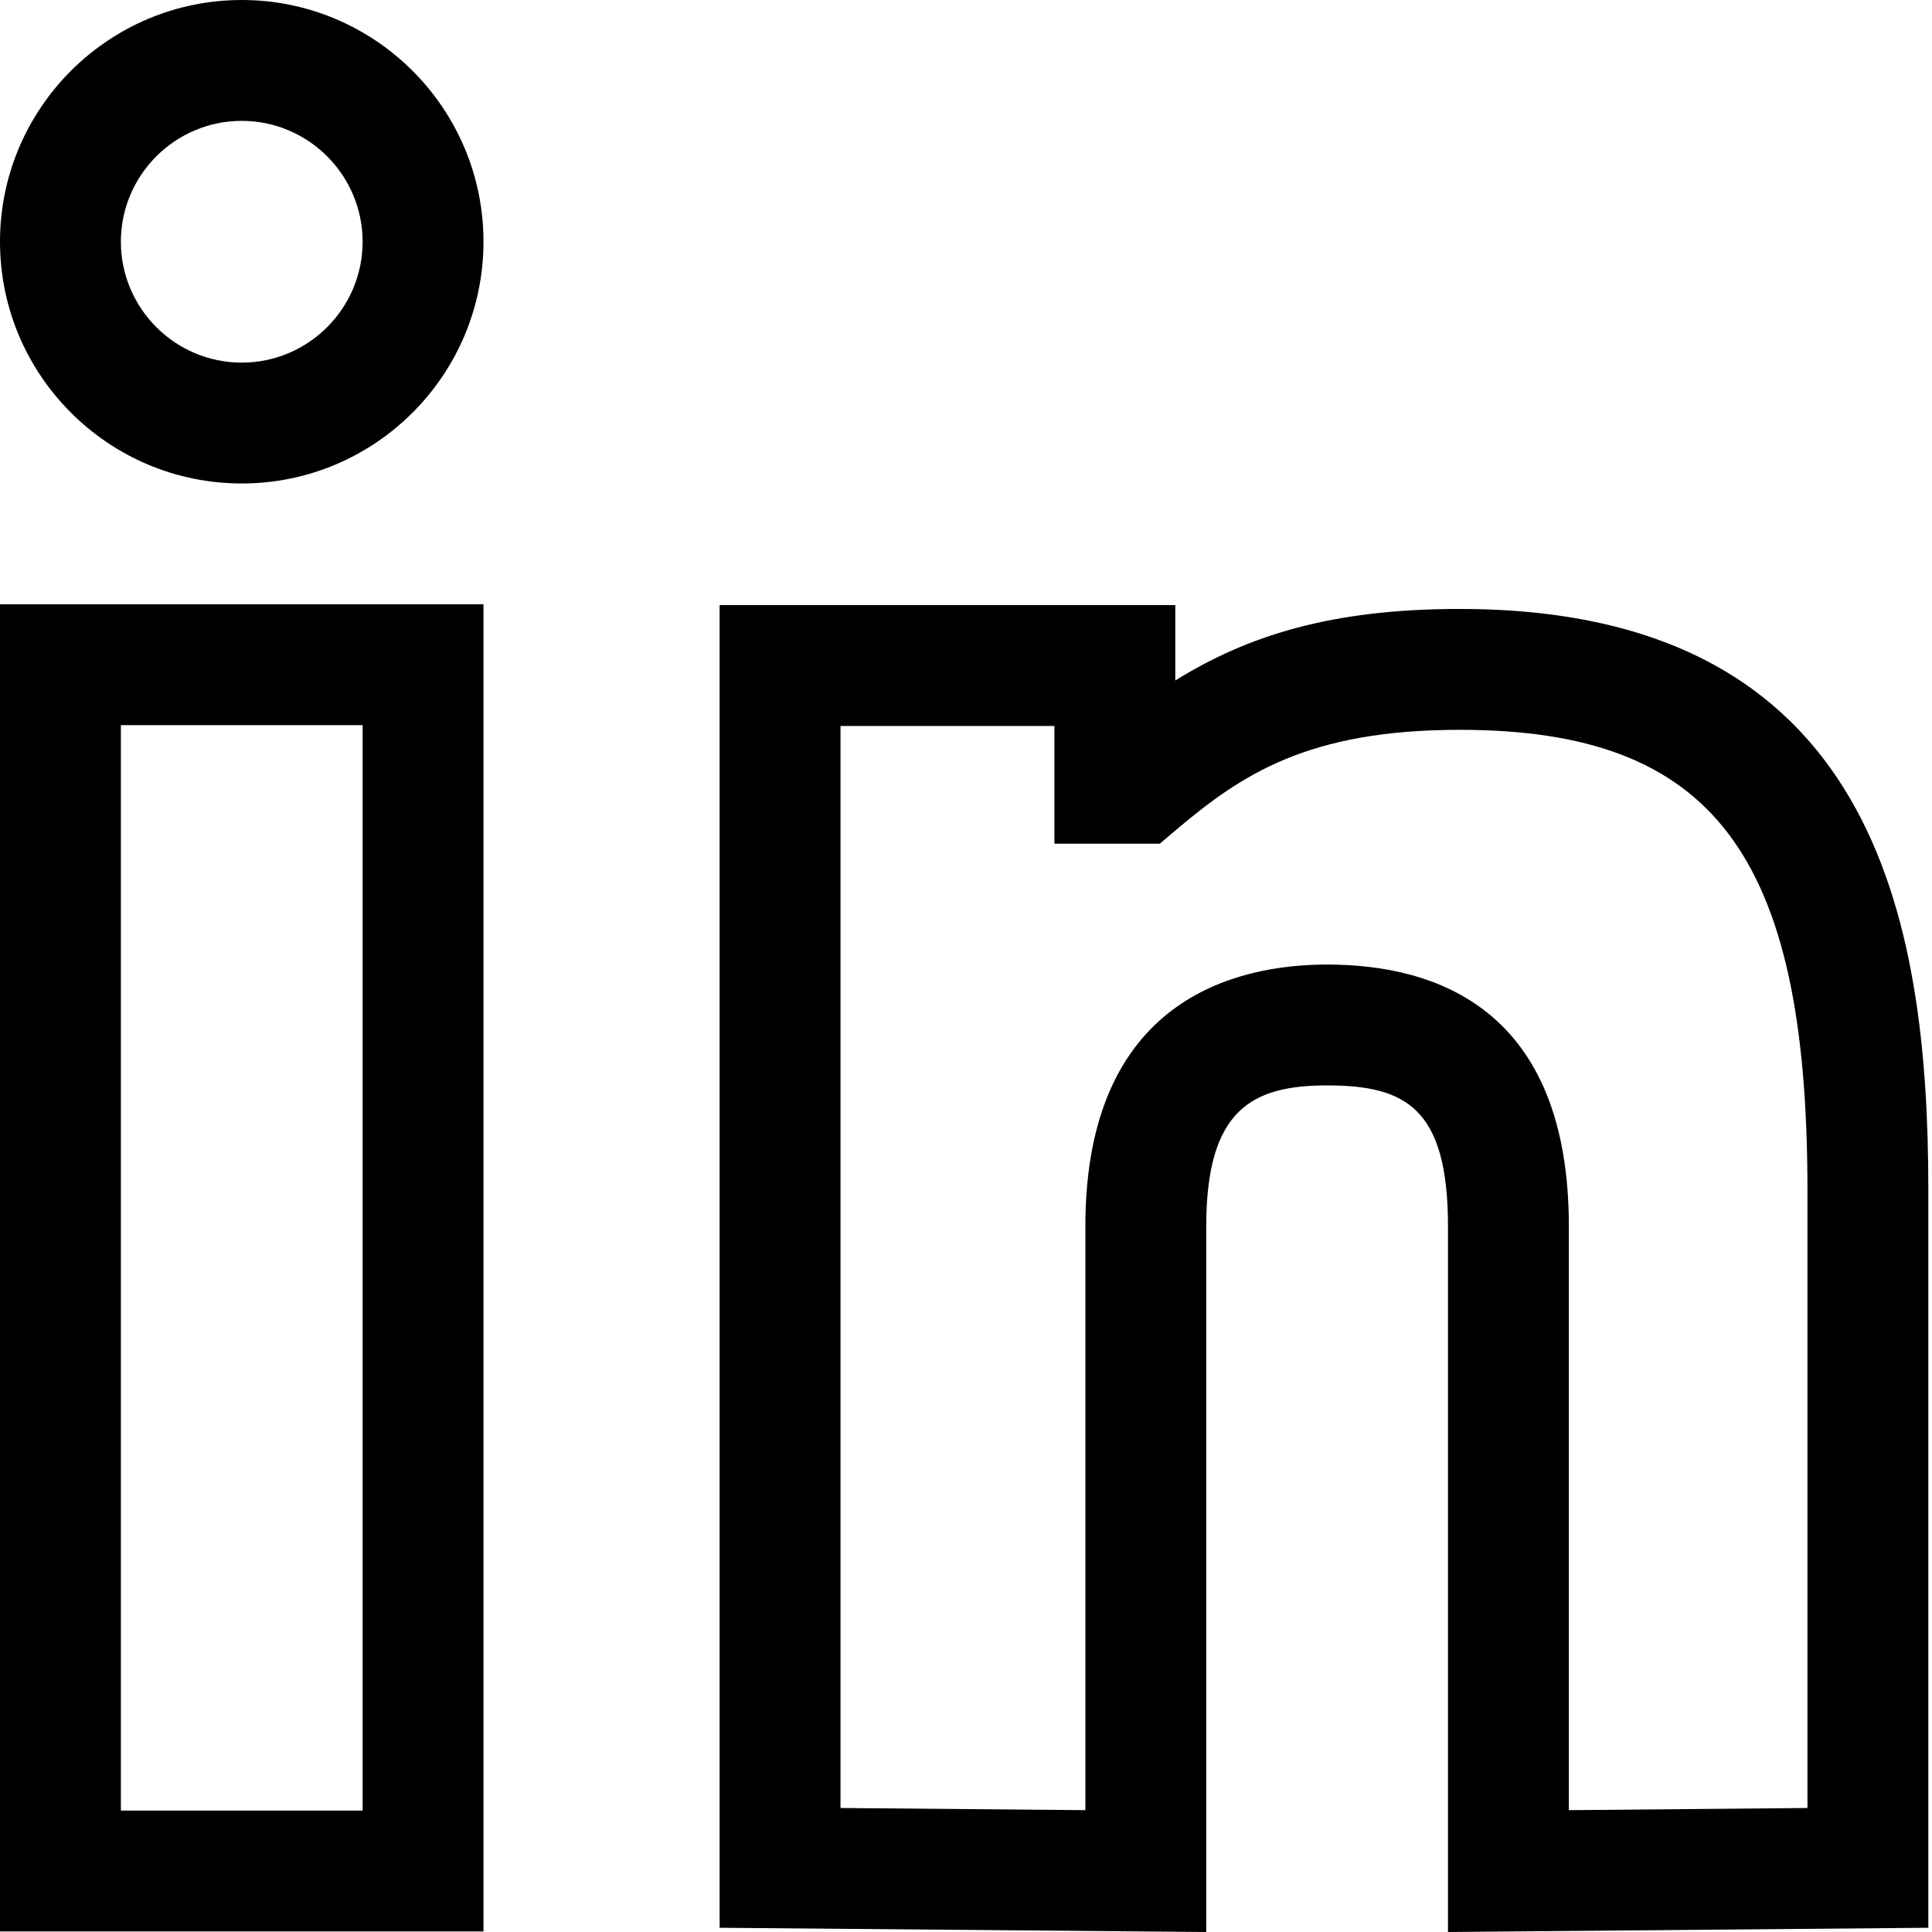
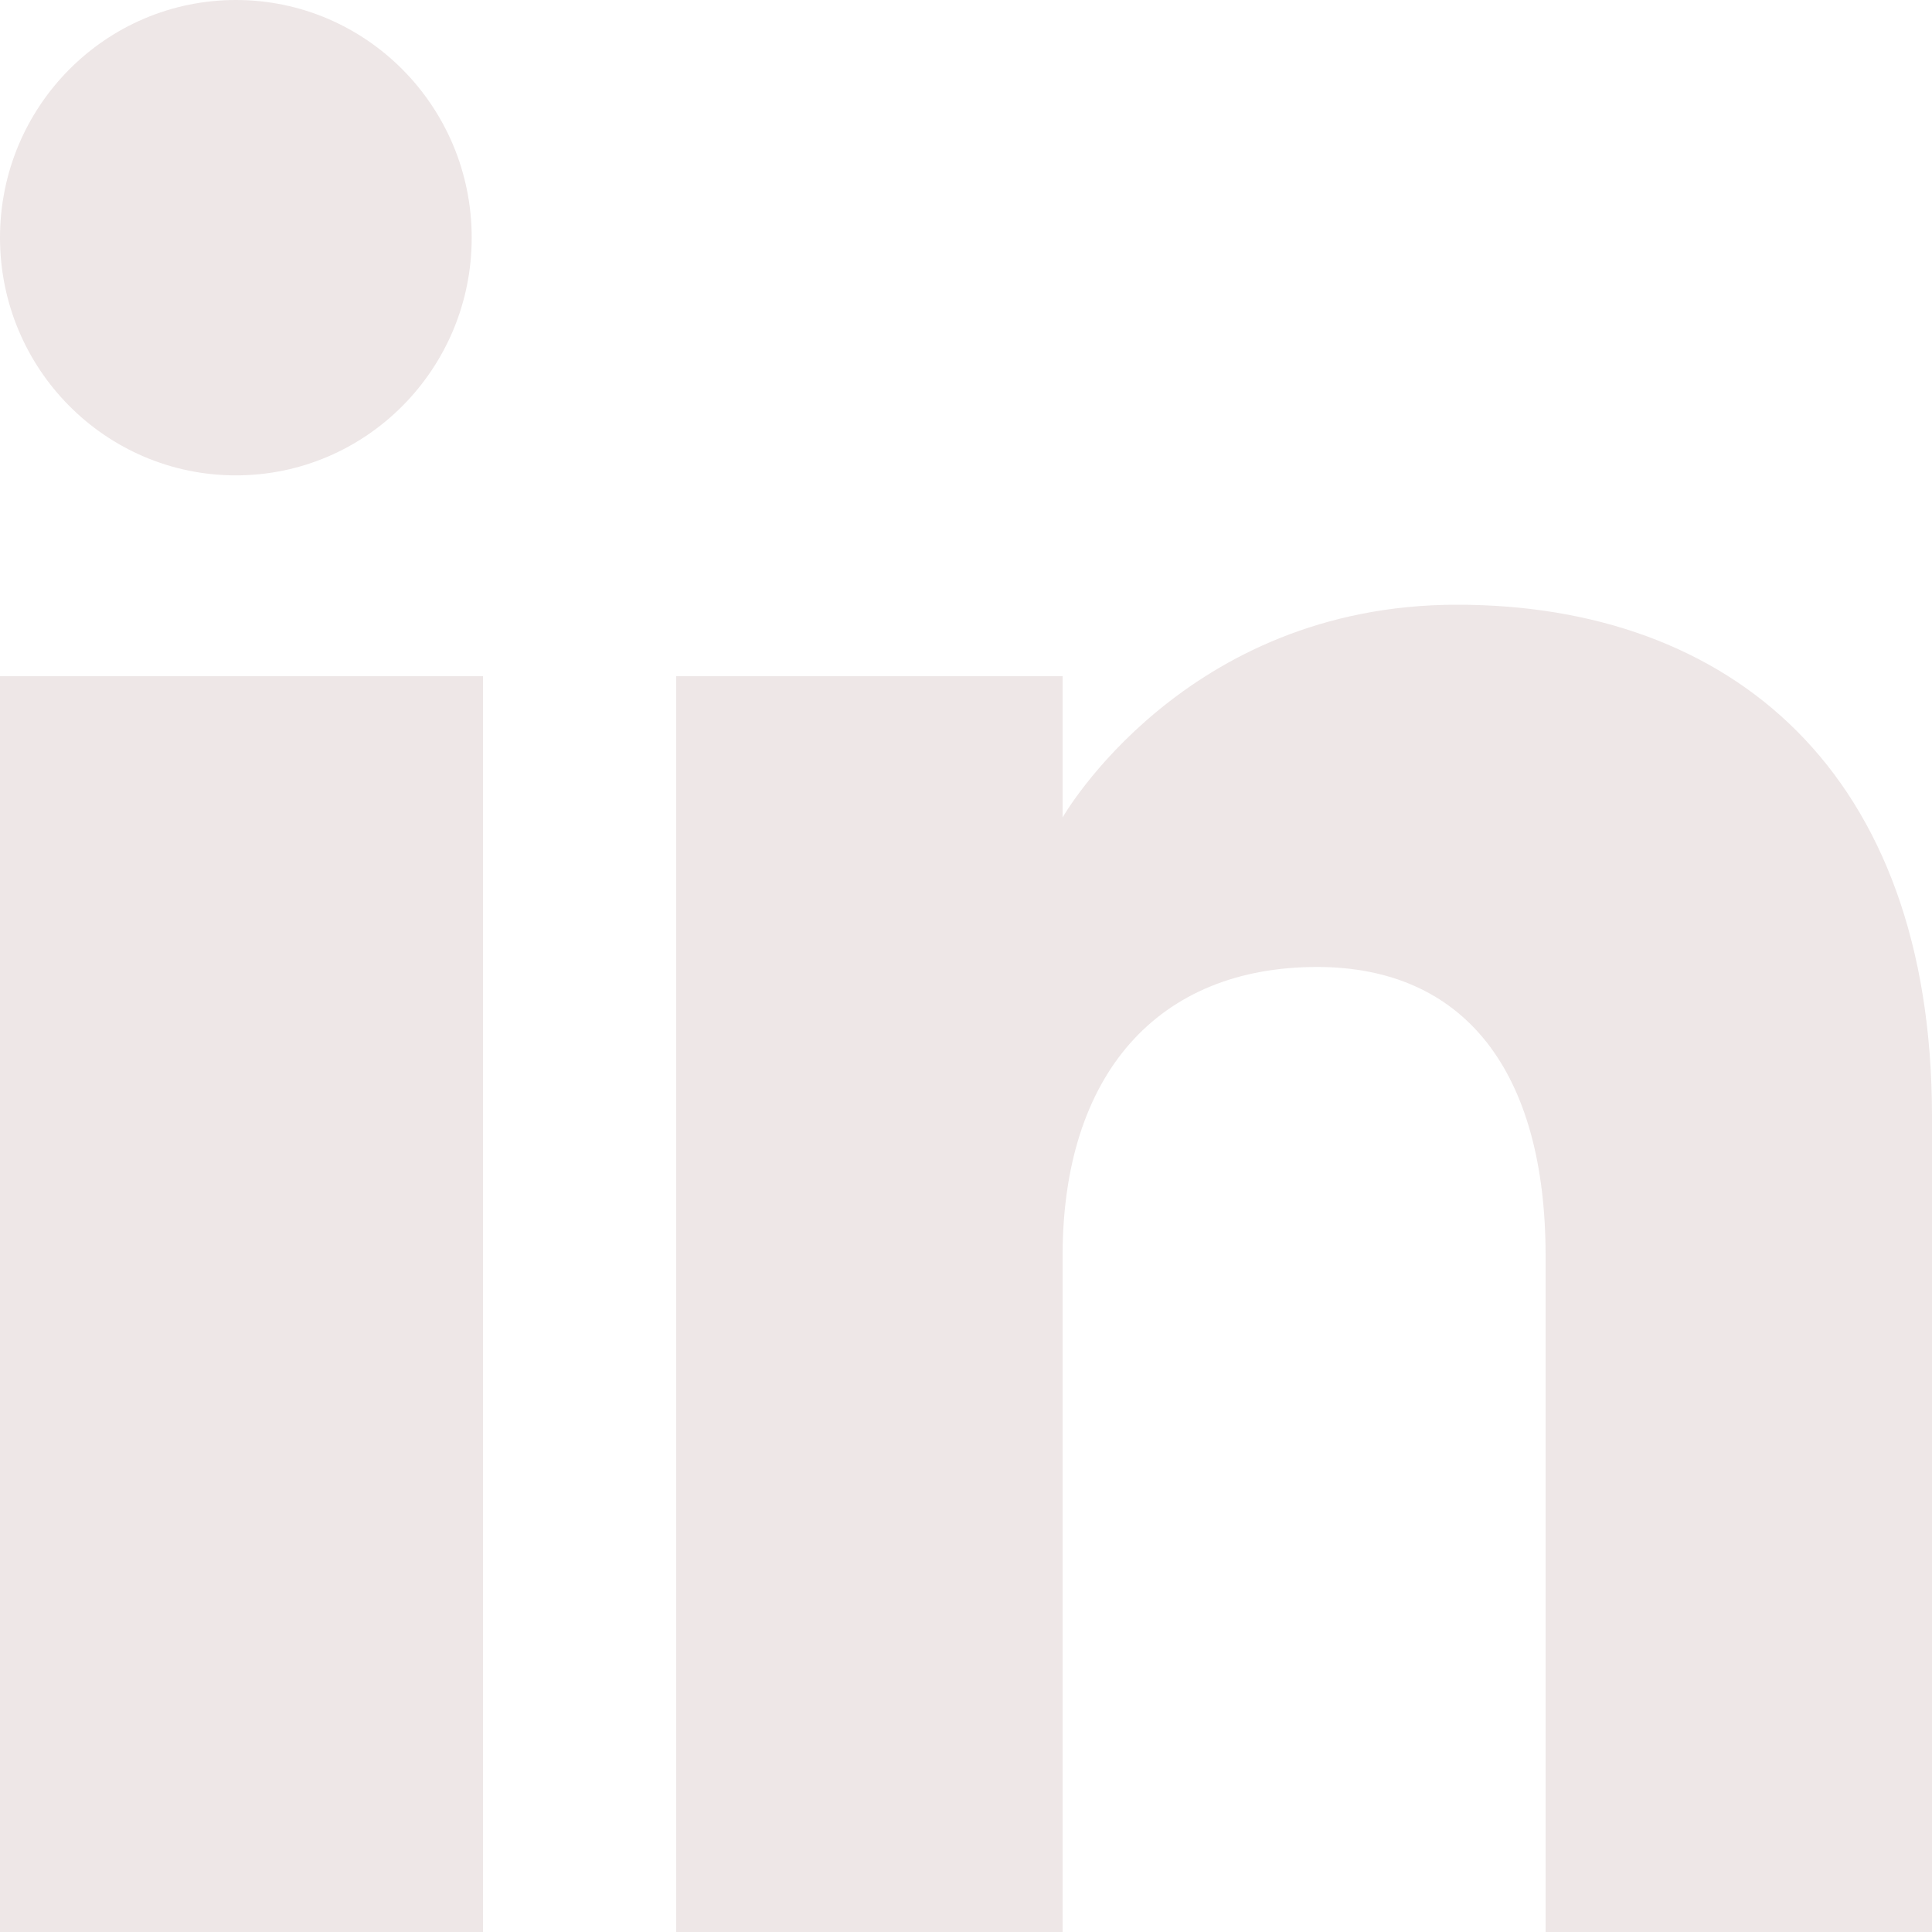
- <svg xmlns="http://www.w3.org/2000/svg" fill="#000000" width="800px" height="800px" viewBox="0 0 1920 1920">
-   <path d="M1168 601.321v74.955c72.312-44.925 155.796-71.11 282.643-71.11 412.852 0 465.705 308.588 465.705 577.417v733.213L1438.991 1920v-701.261c0-117.718-42.162-140.06-120.12-140.06-74.114 0-120.12 23.423-120.12 140.06V1920l-483.604-4.204V601.32H1168Zm-687.52-.792v1318.918H0V600.53h480.48Zm-120.12 120.12H120.12v1078.678h240.24V720.65Zm687.52.792H835.267v1075.316l243.364 2.162v-580.18c0-226.427 150.51-260.18 240.24-260.18 109.55 0 240.24 45.165 240.24 260.18v580.18l237.117-2.162v-614.174c0-333.334-93.573-457.298-345.585-457.298-151.472 0-217.057 44.925-281.322 98.98l-16.696 14.173H1047.88V721.441ZM240.24 0c132.493 0 240.24 107.748 240.24 240.24 0 132.493-107.747 240.24-240.24 240.24C107.748 480.48 0 372.733 0 240.24 0 107.748 107.748 0 240.24 0Zm0 120.12c-66.186 0-120.12 53.934-120.12 120.12s53.934 120.12 120.12 120.12 120.12-53.934 120.12-120.12-53.934-120.12-120.12-120.12Z" fill-rule="evenodd" />
+ <svg xmlns="http://www.w3.org/2000/svg" width="800px" height="800px" viewBox="0 0 20 20" version="1.1" fill="#000000">
+   <g id="SVGRepo_bgCarrier" stroke-width="0" />
+   <g id="SVGRepo_tracerCarrier" stroke-linecap="round" stroke-linejoin="round" />
+   <g id="SVGRepo_iconCarrier">
+     <defs> </defs>
+     <g id="Page-1" stroke="none" stroke-width="1" fill="none" fill-rule="evenodd">
+       <g id="Dribbble-Light-Preview" transform="translate(-180, -7479)" fill="#eee7e7">
+         <g id="icons" transform="translate(56, 160)">
+           <path d="M144,7339 L140,7339 L140,7332.001 C140,7330.081 139.153,7329.01 137.634,7329.01 C135.981,7329.01 135,7330.126 135,7332.001 L135,7339 L131,7339 L131,7326 L135,7326 L135,7327.462 C135,7327.462 136.255,7325.26 139.083,7325.26 C141.912,7325.26 144,7326.986 144,7330.558 L144,7339 L144,7339 Z M126.442,7323.921 C125.093,7323.921 124,7322.819 124,7321.46 C124,7320.102 125.093,7319 126.442,7319 C127.79,7319 128.883,7320.102 128.883,7321.46 C128.884,7322.819 127.79,7323.921 126.442,7323.921 L126.442,7323.921 Z M124,7339 L129,7339 L129,7326 L124,7326 L124,7339 Z" id="linkedin-[#161]"> </path>
+         </g>
+       </g>
+     </g>
+   </g>
</svg>
